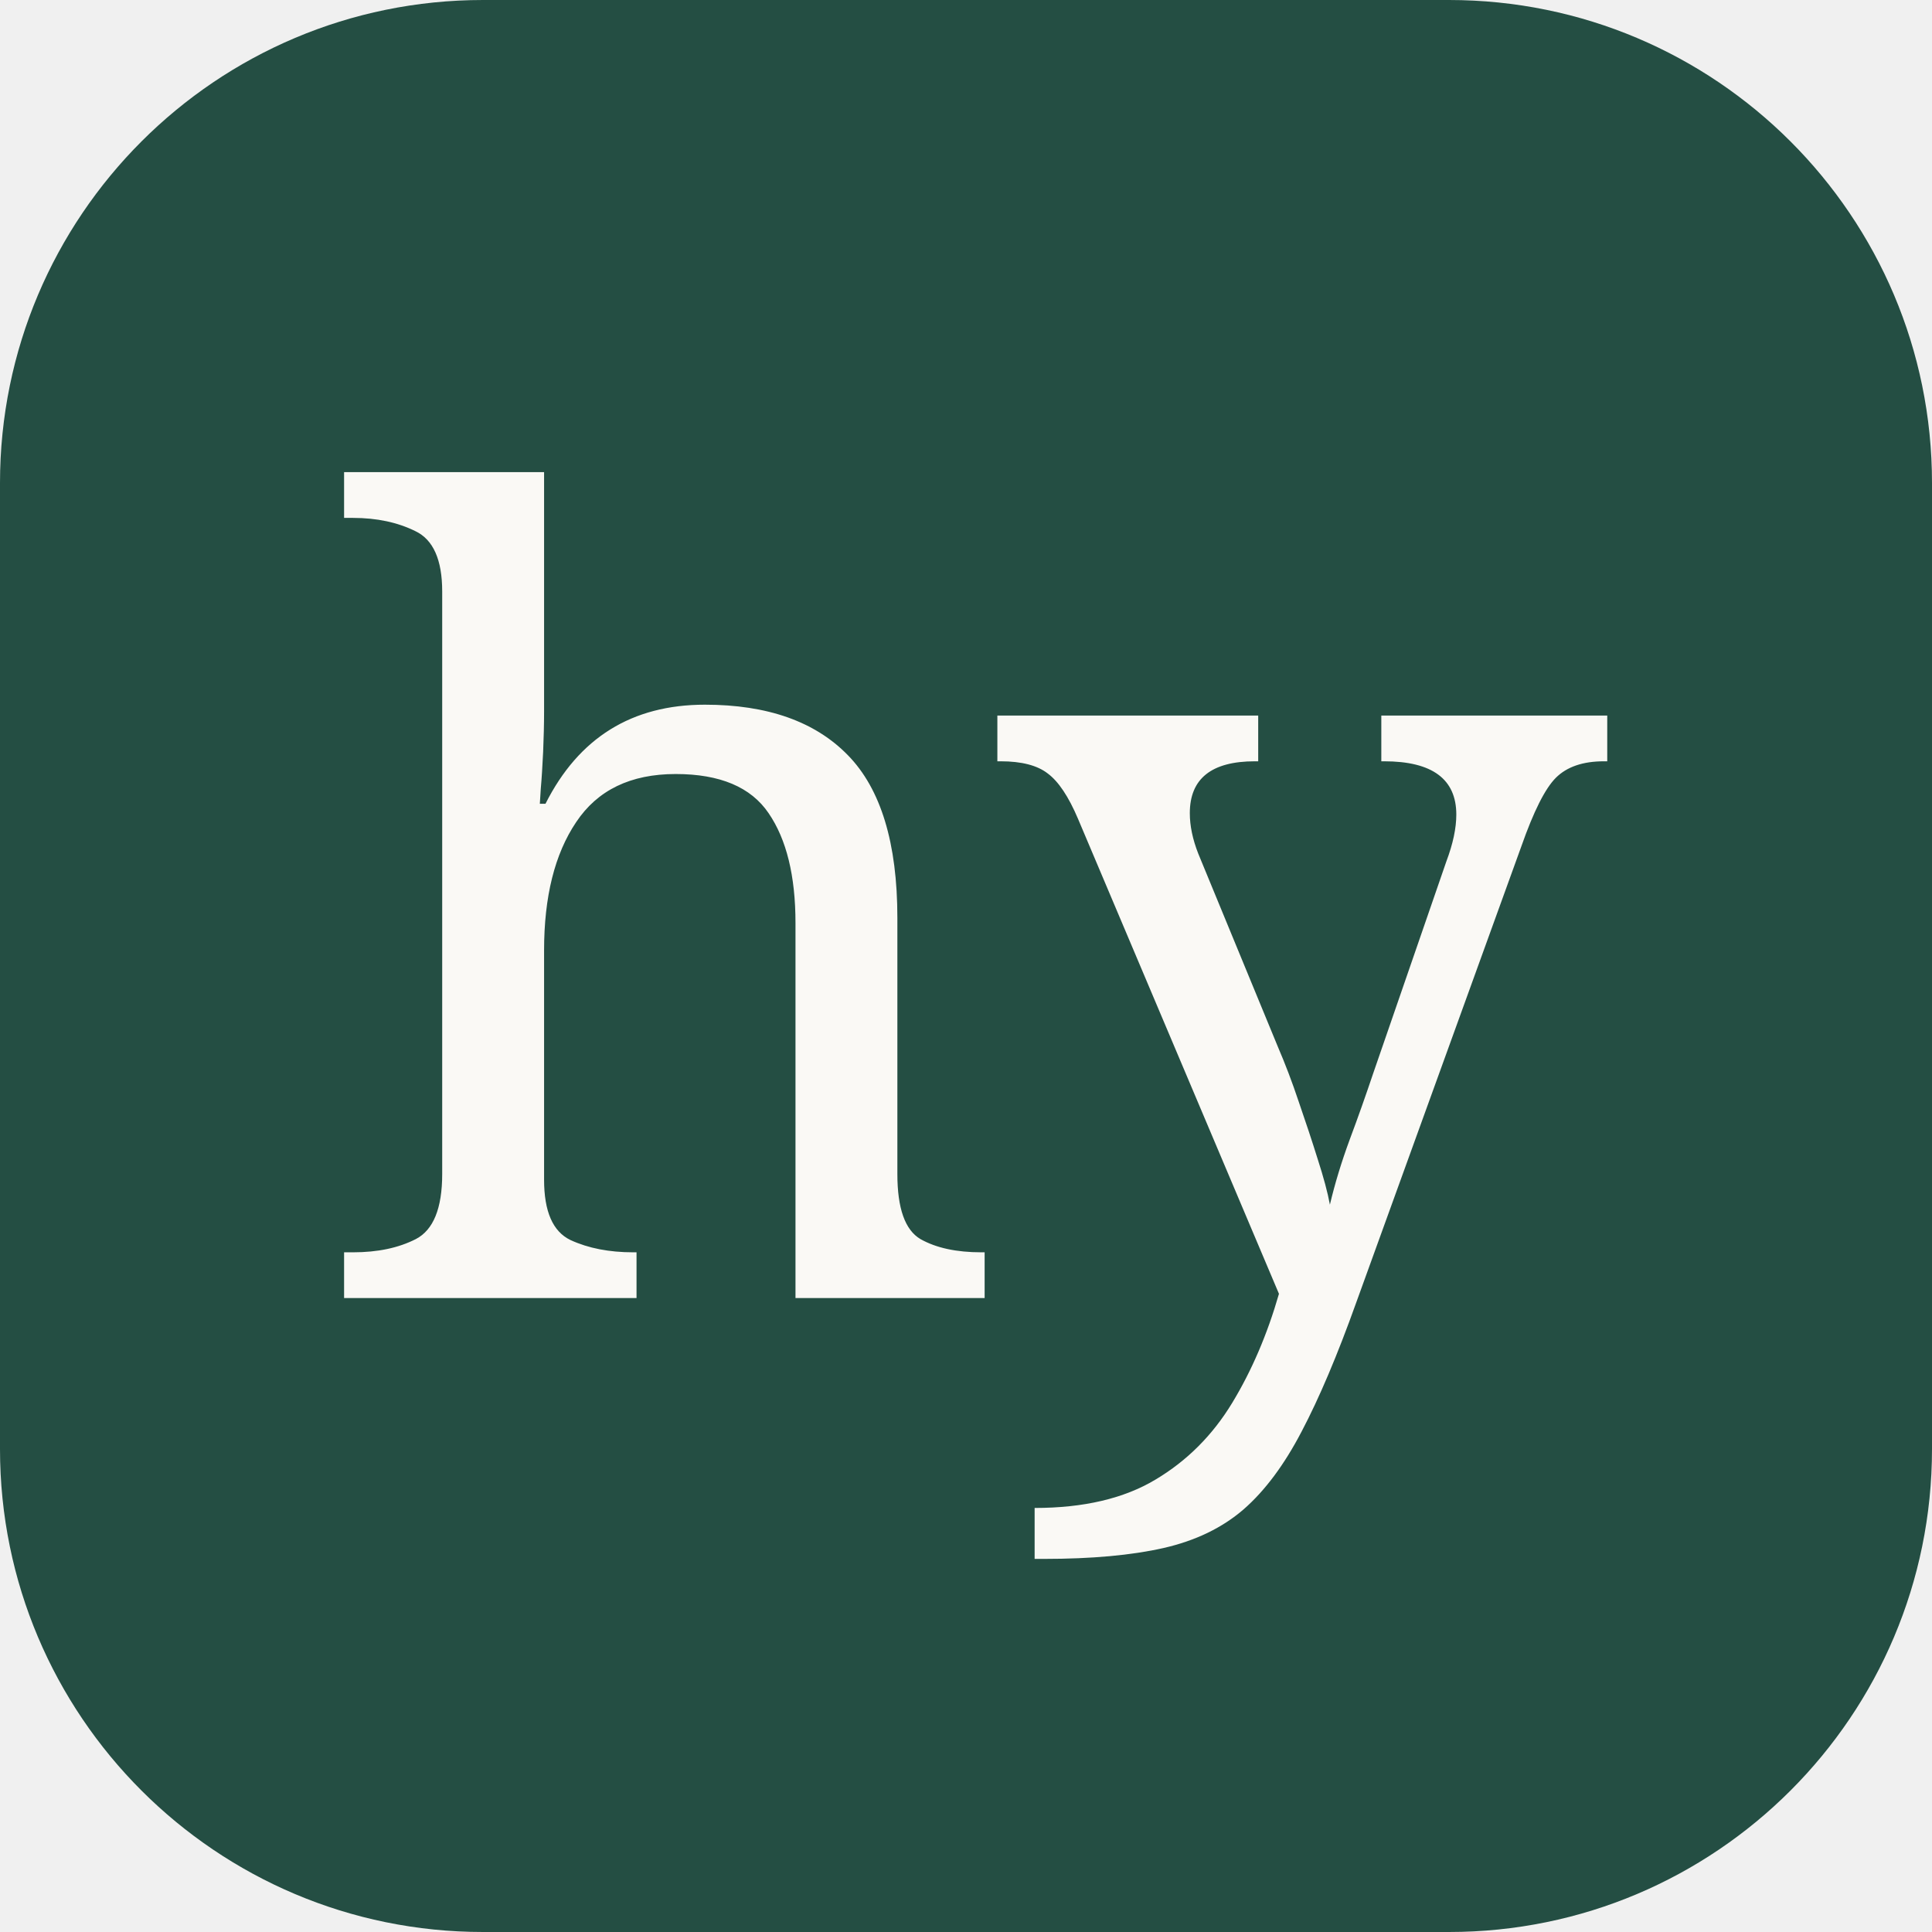
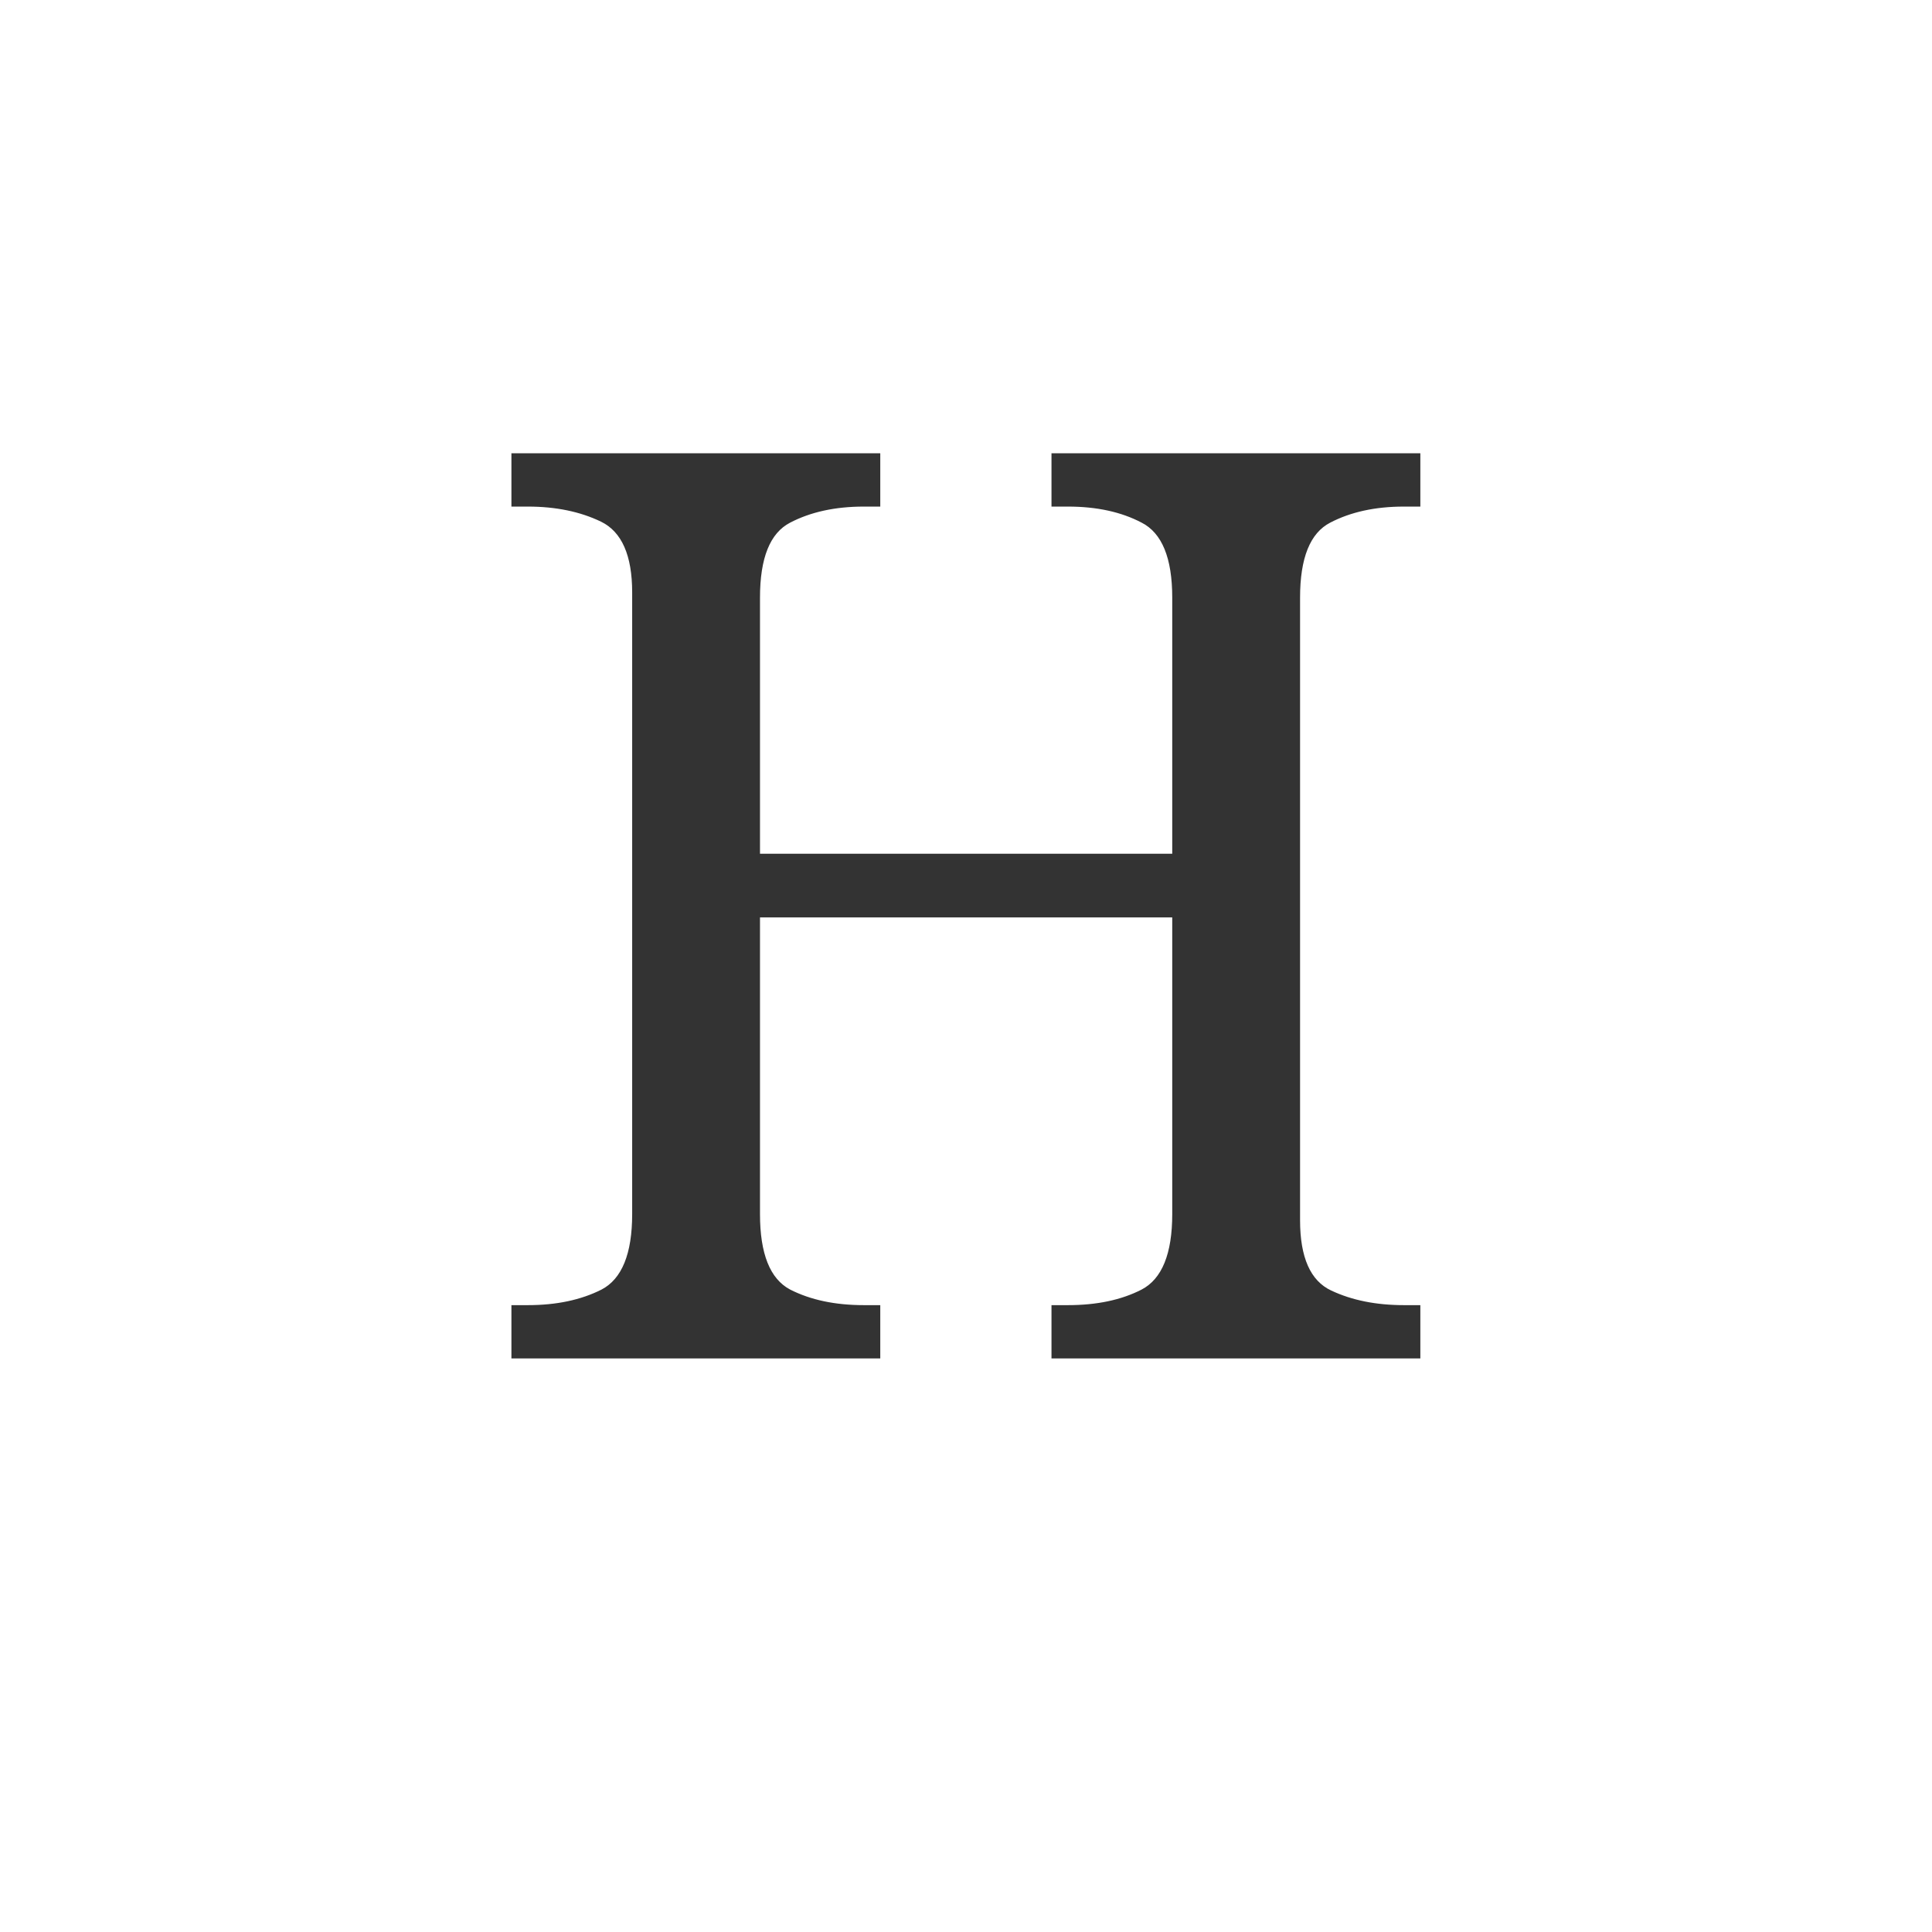
<svg xmlns="http://www.w3.org/2000/svg" viewBox="0 0 64 64">
-   <rect width="64" height="64" rx="16" fill="#244e43" />
-   <text x="32" y="43" font-size="36" font-family="Georgia,serif" text-anchor="middle" fill="#faf9f5">hy</text>
+   <rect width="64" height="64" fill="white" />
+   <text x="32" y="45" font-size="42" font-family="Georgia,serif" text-anchor="middle" fill="#333">H</text>
</svg>
